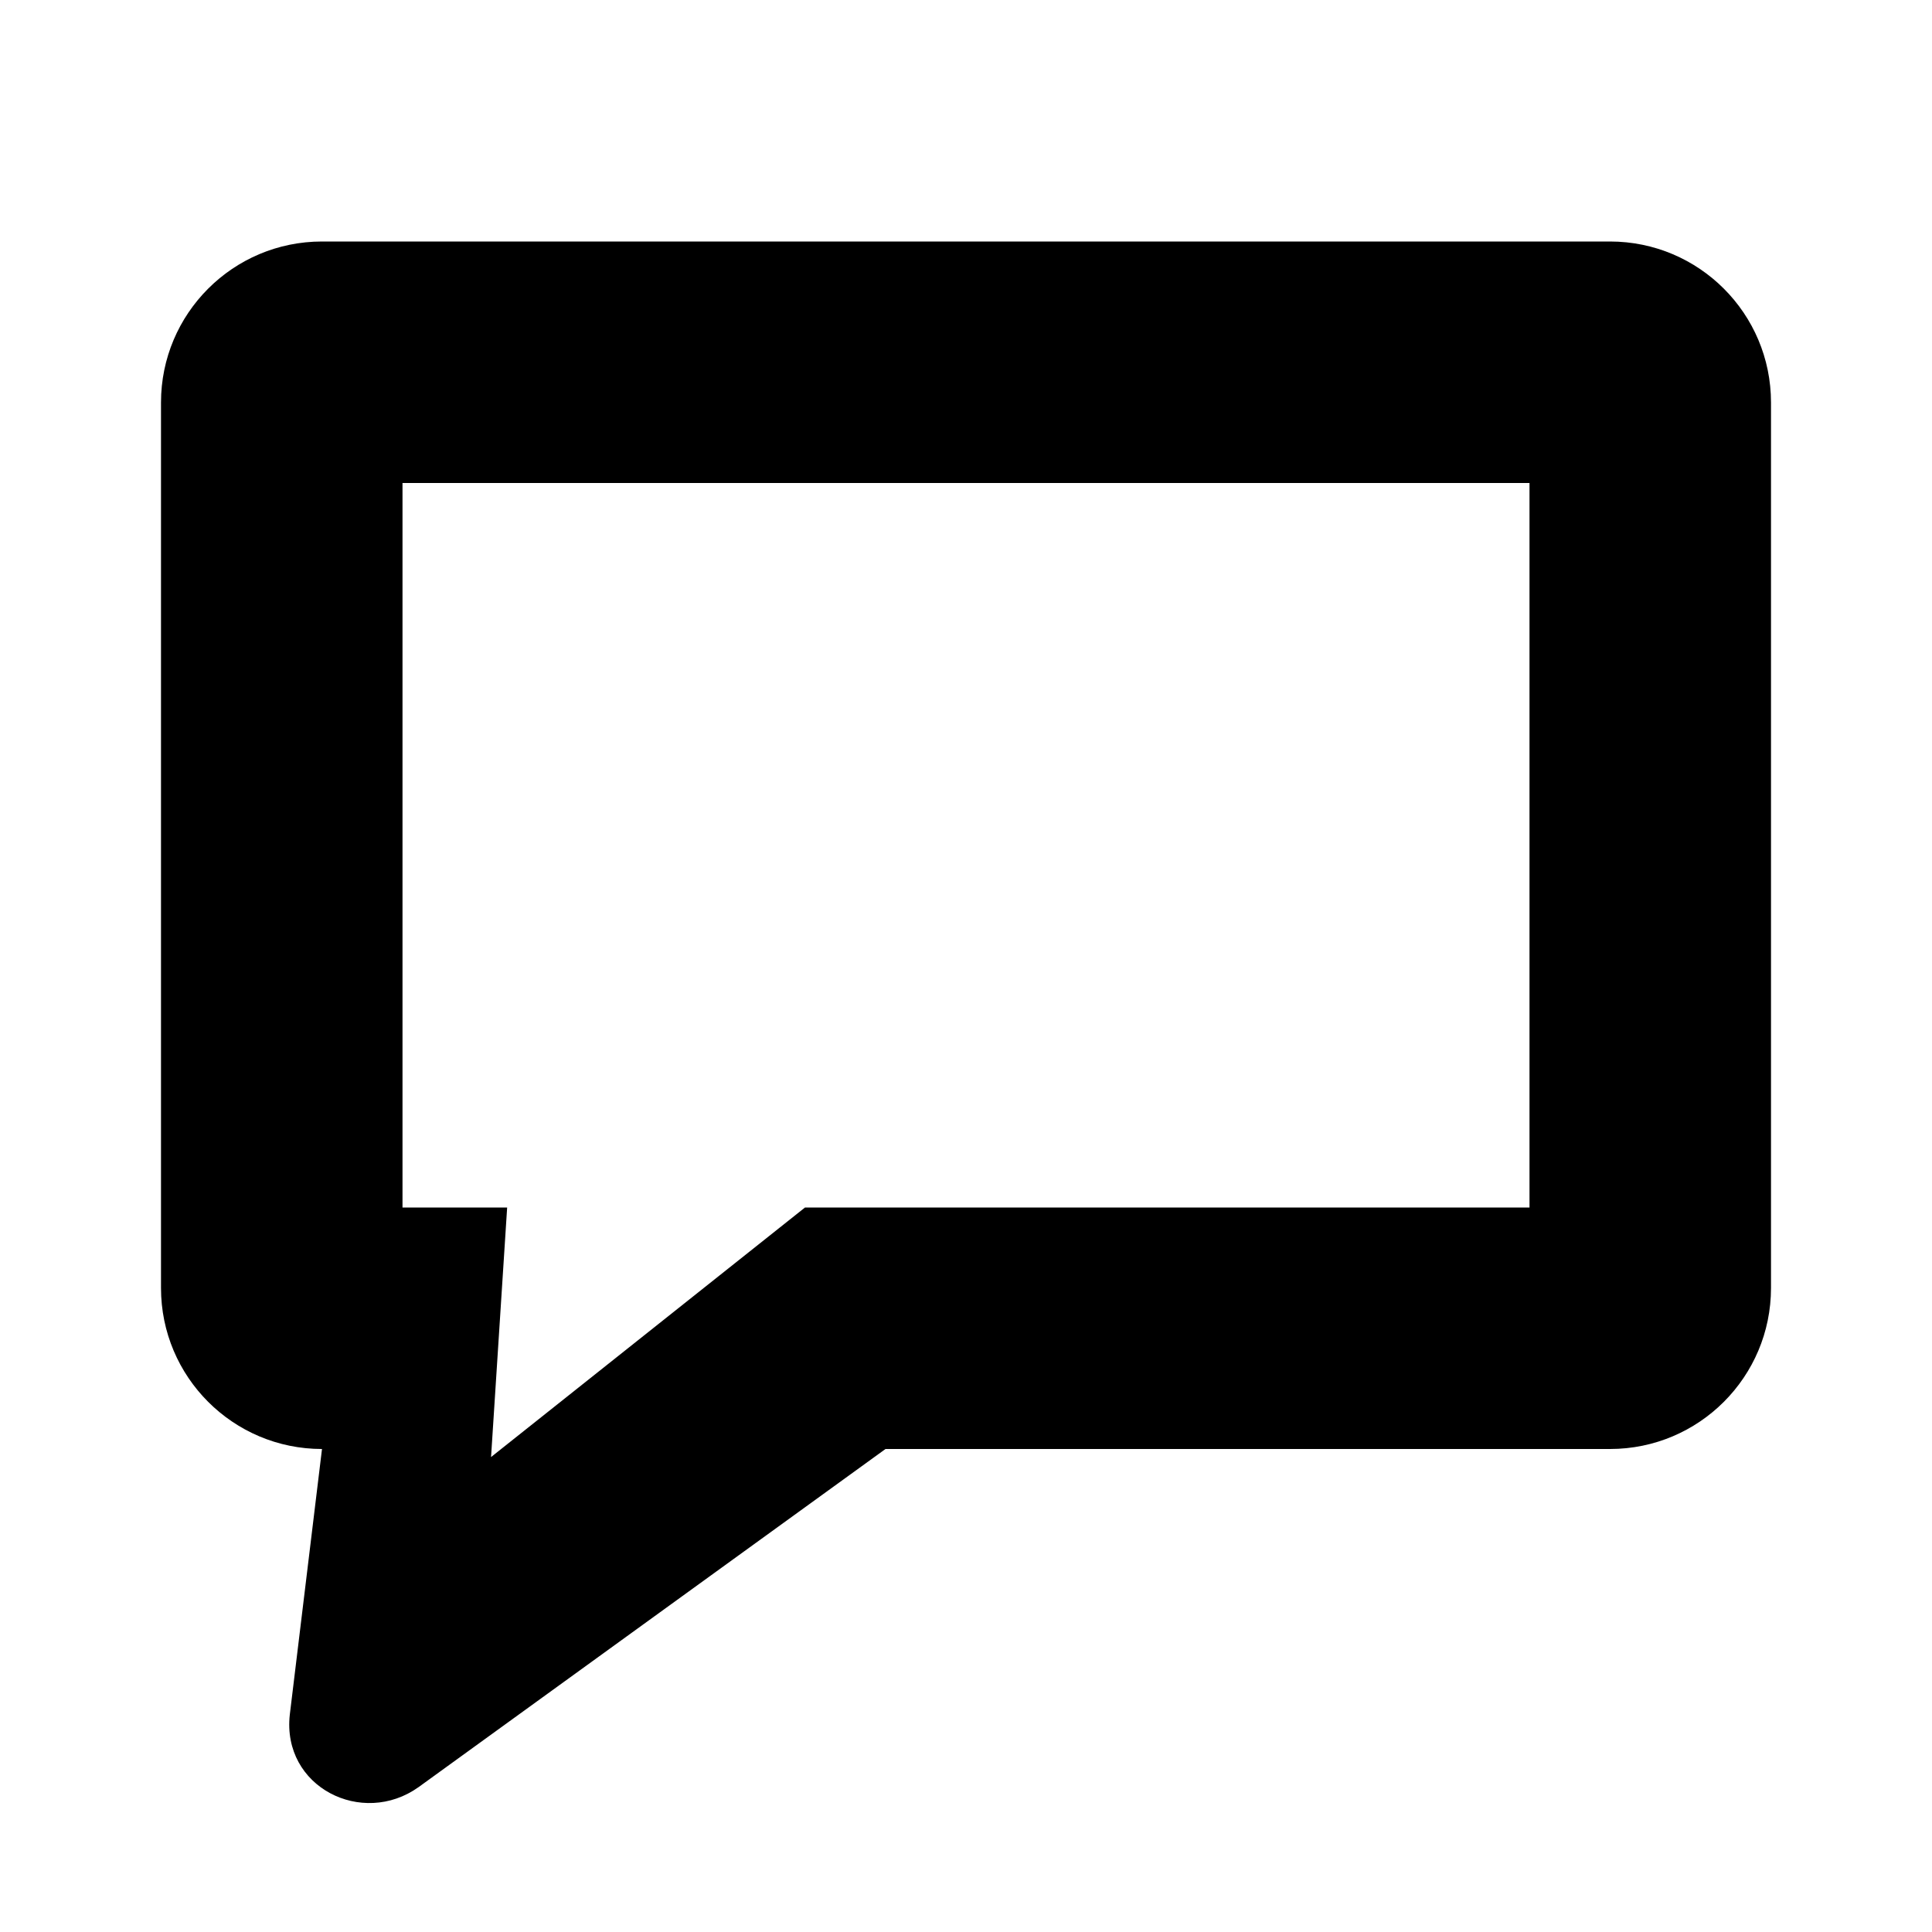
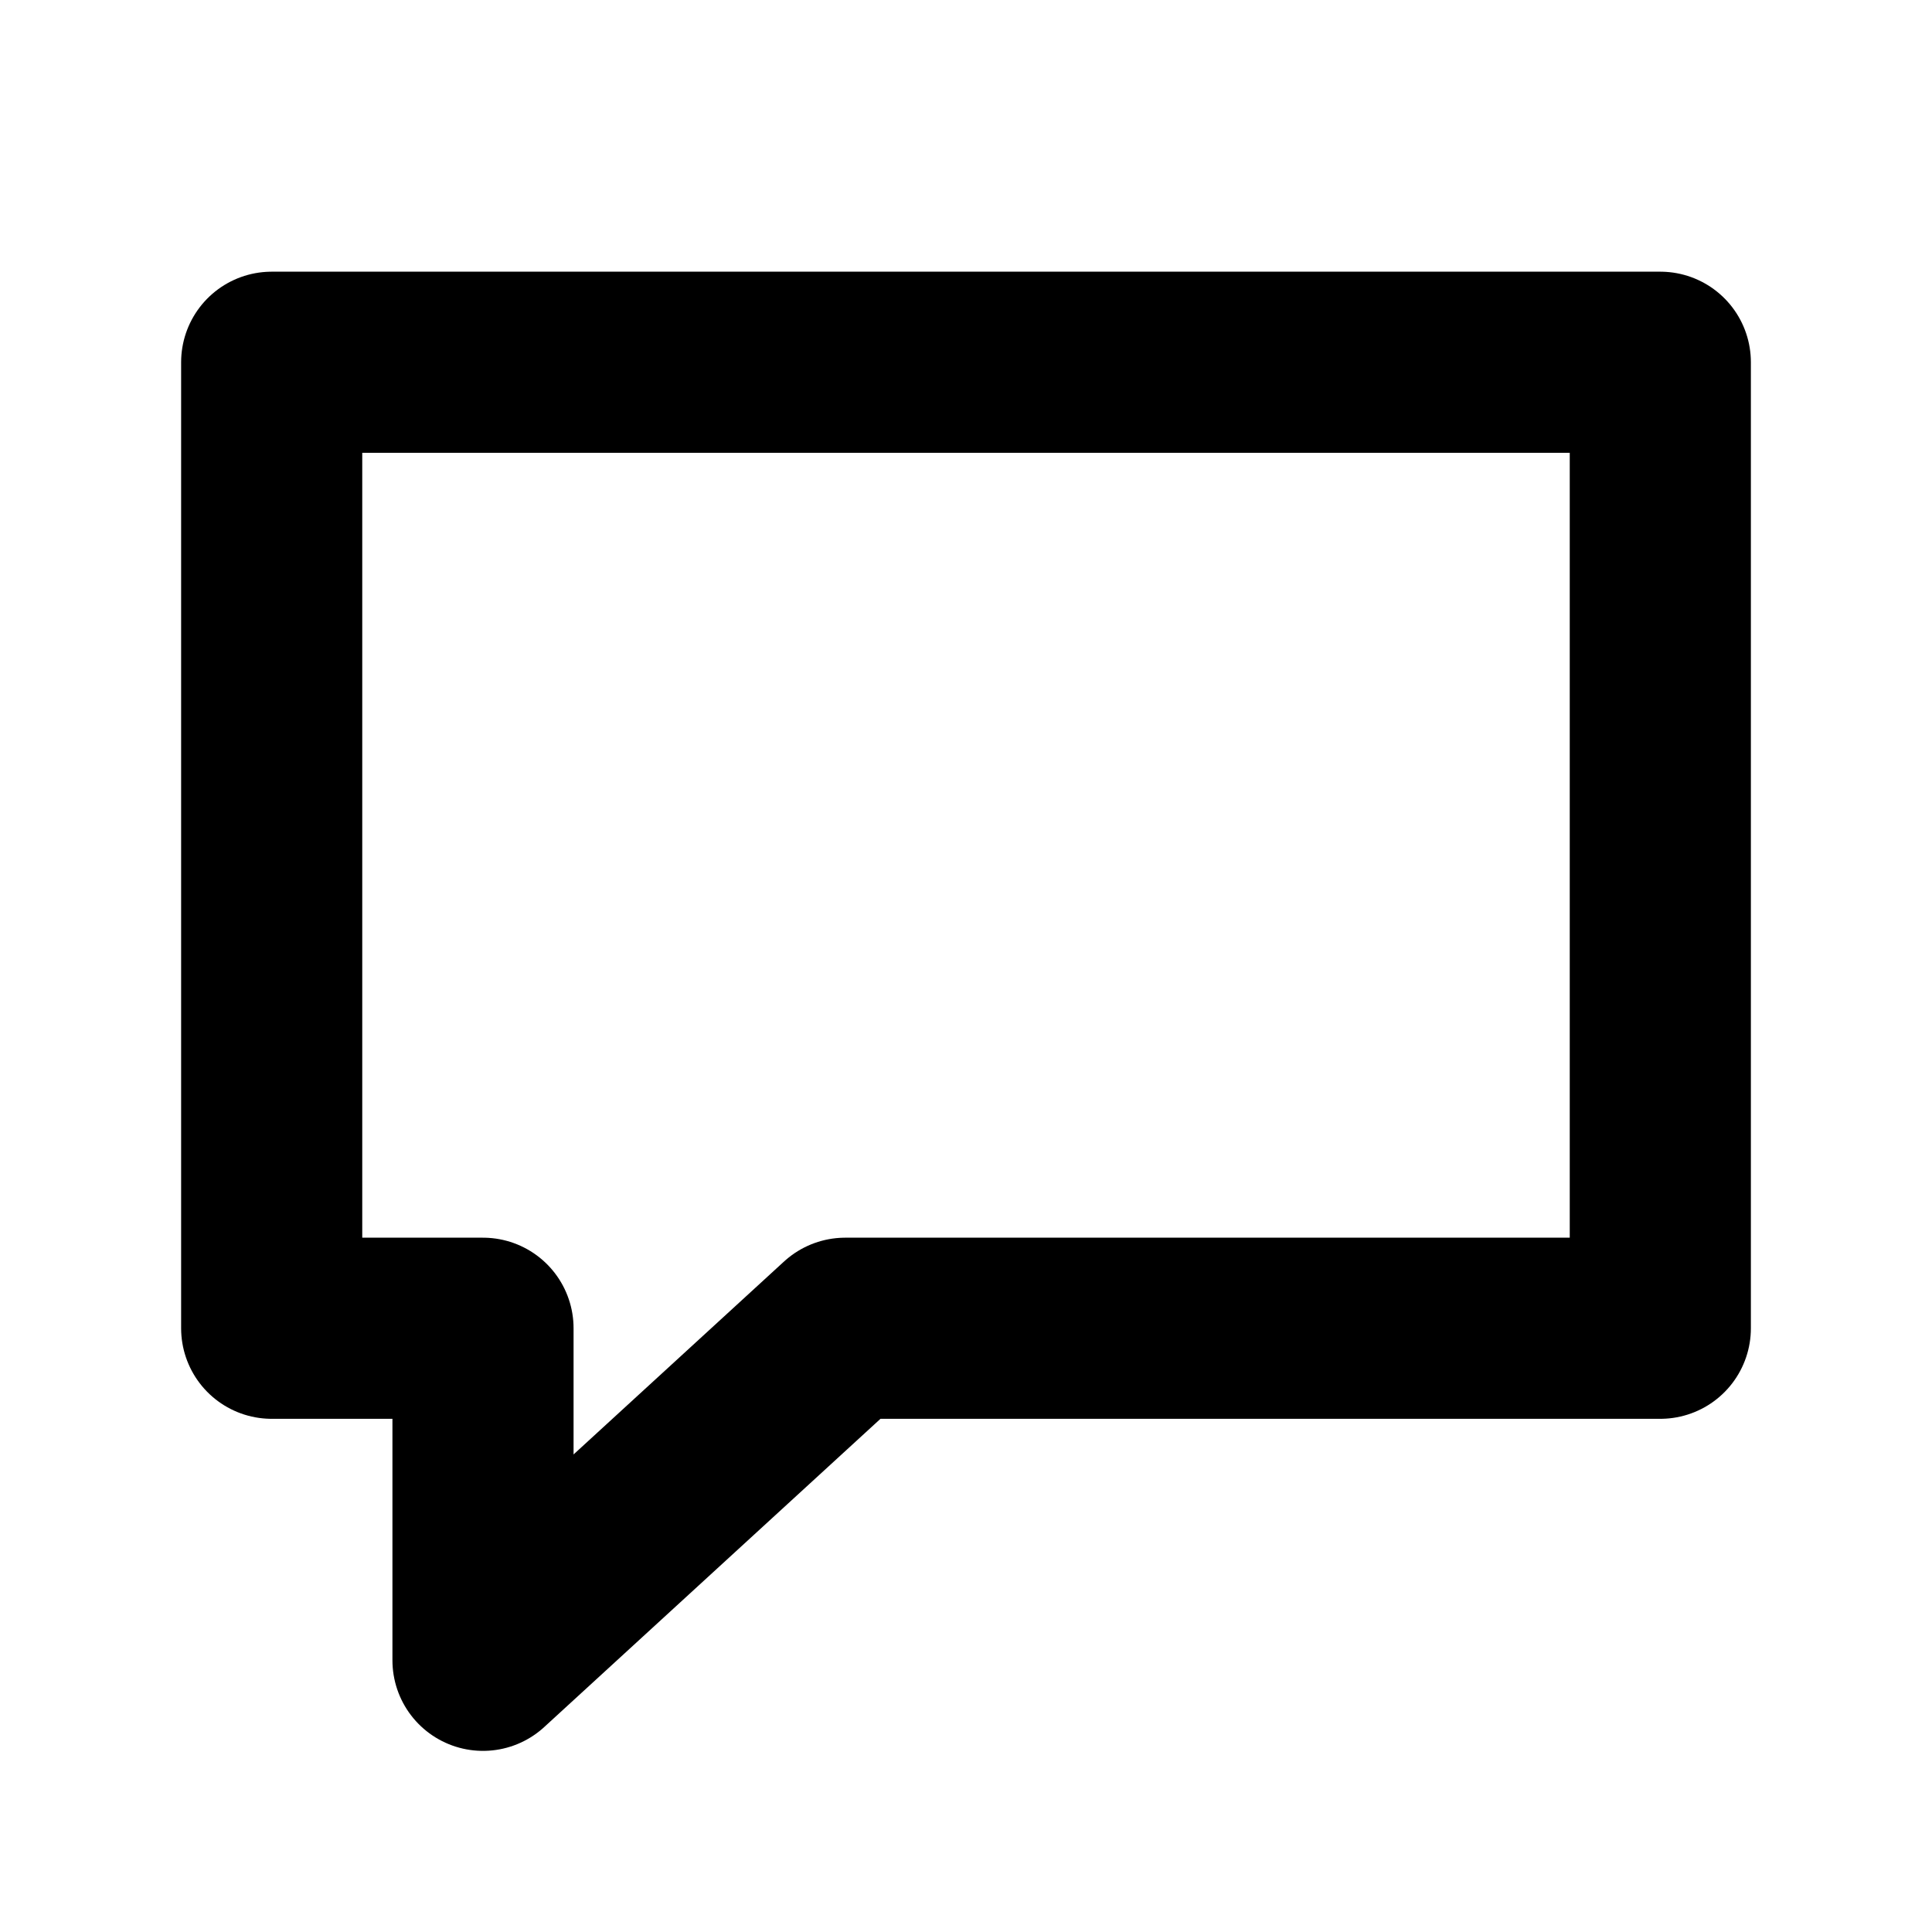
- <svg xmlns="http://www.w3.org/2000/svg" viewBox="0 0 24 24">
-   <path d="M4 3h16a2 2 0 0 1 2 2v11a2 2 0 0 1-2 2h-9l-5.8 4.2c-.7.5-1.7 0-1.6-.9L4 18a2 2 0 0 1-2-2V5a2 2 0 0 1 2-2Zm1 3v9h1.3l-.2 3.1L10 15h9V6H5Z" />
+ <svg xmlns="http://www.w3.org/2000/svg" viewBox="0 0 24 24" fill="none" stroke="#000" stroke-width="1.5" stroke-linecap="round" stroke-linejoin="round">
+   <g transform="scale(1.5)">
+     <path d="M2.25 3h11.5v8H7l-3 2.75V11H2.25Z" />
+   </g>
</svg>
